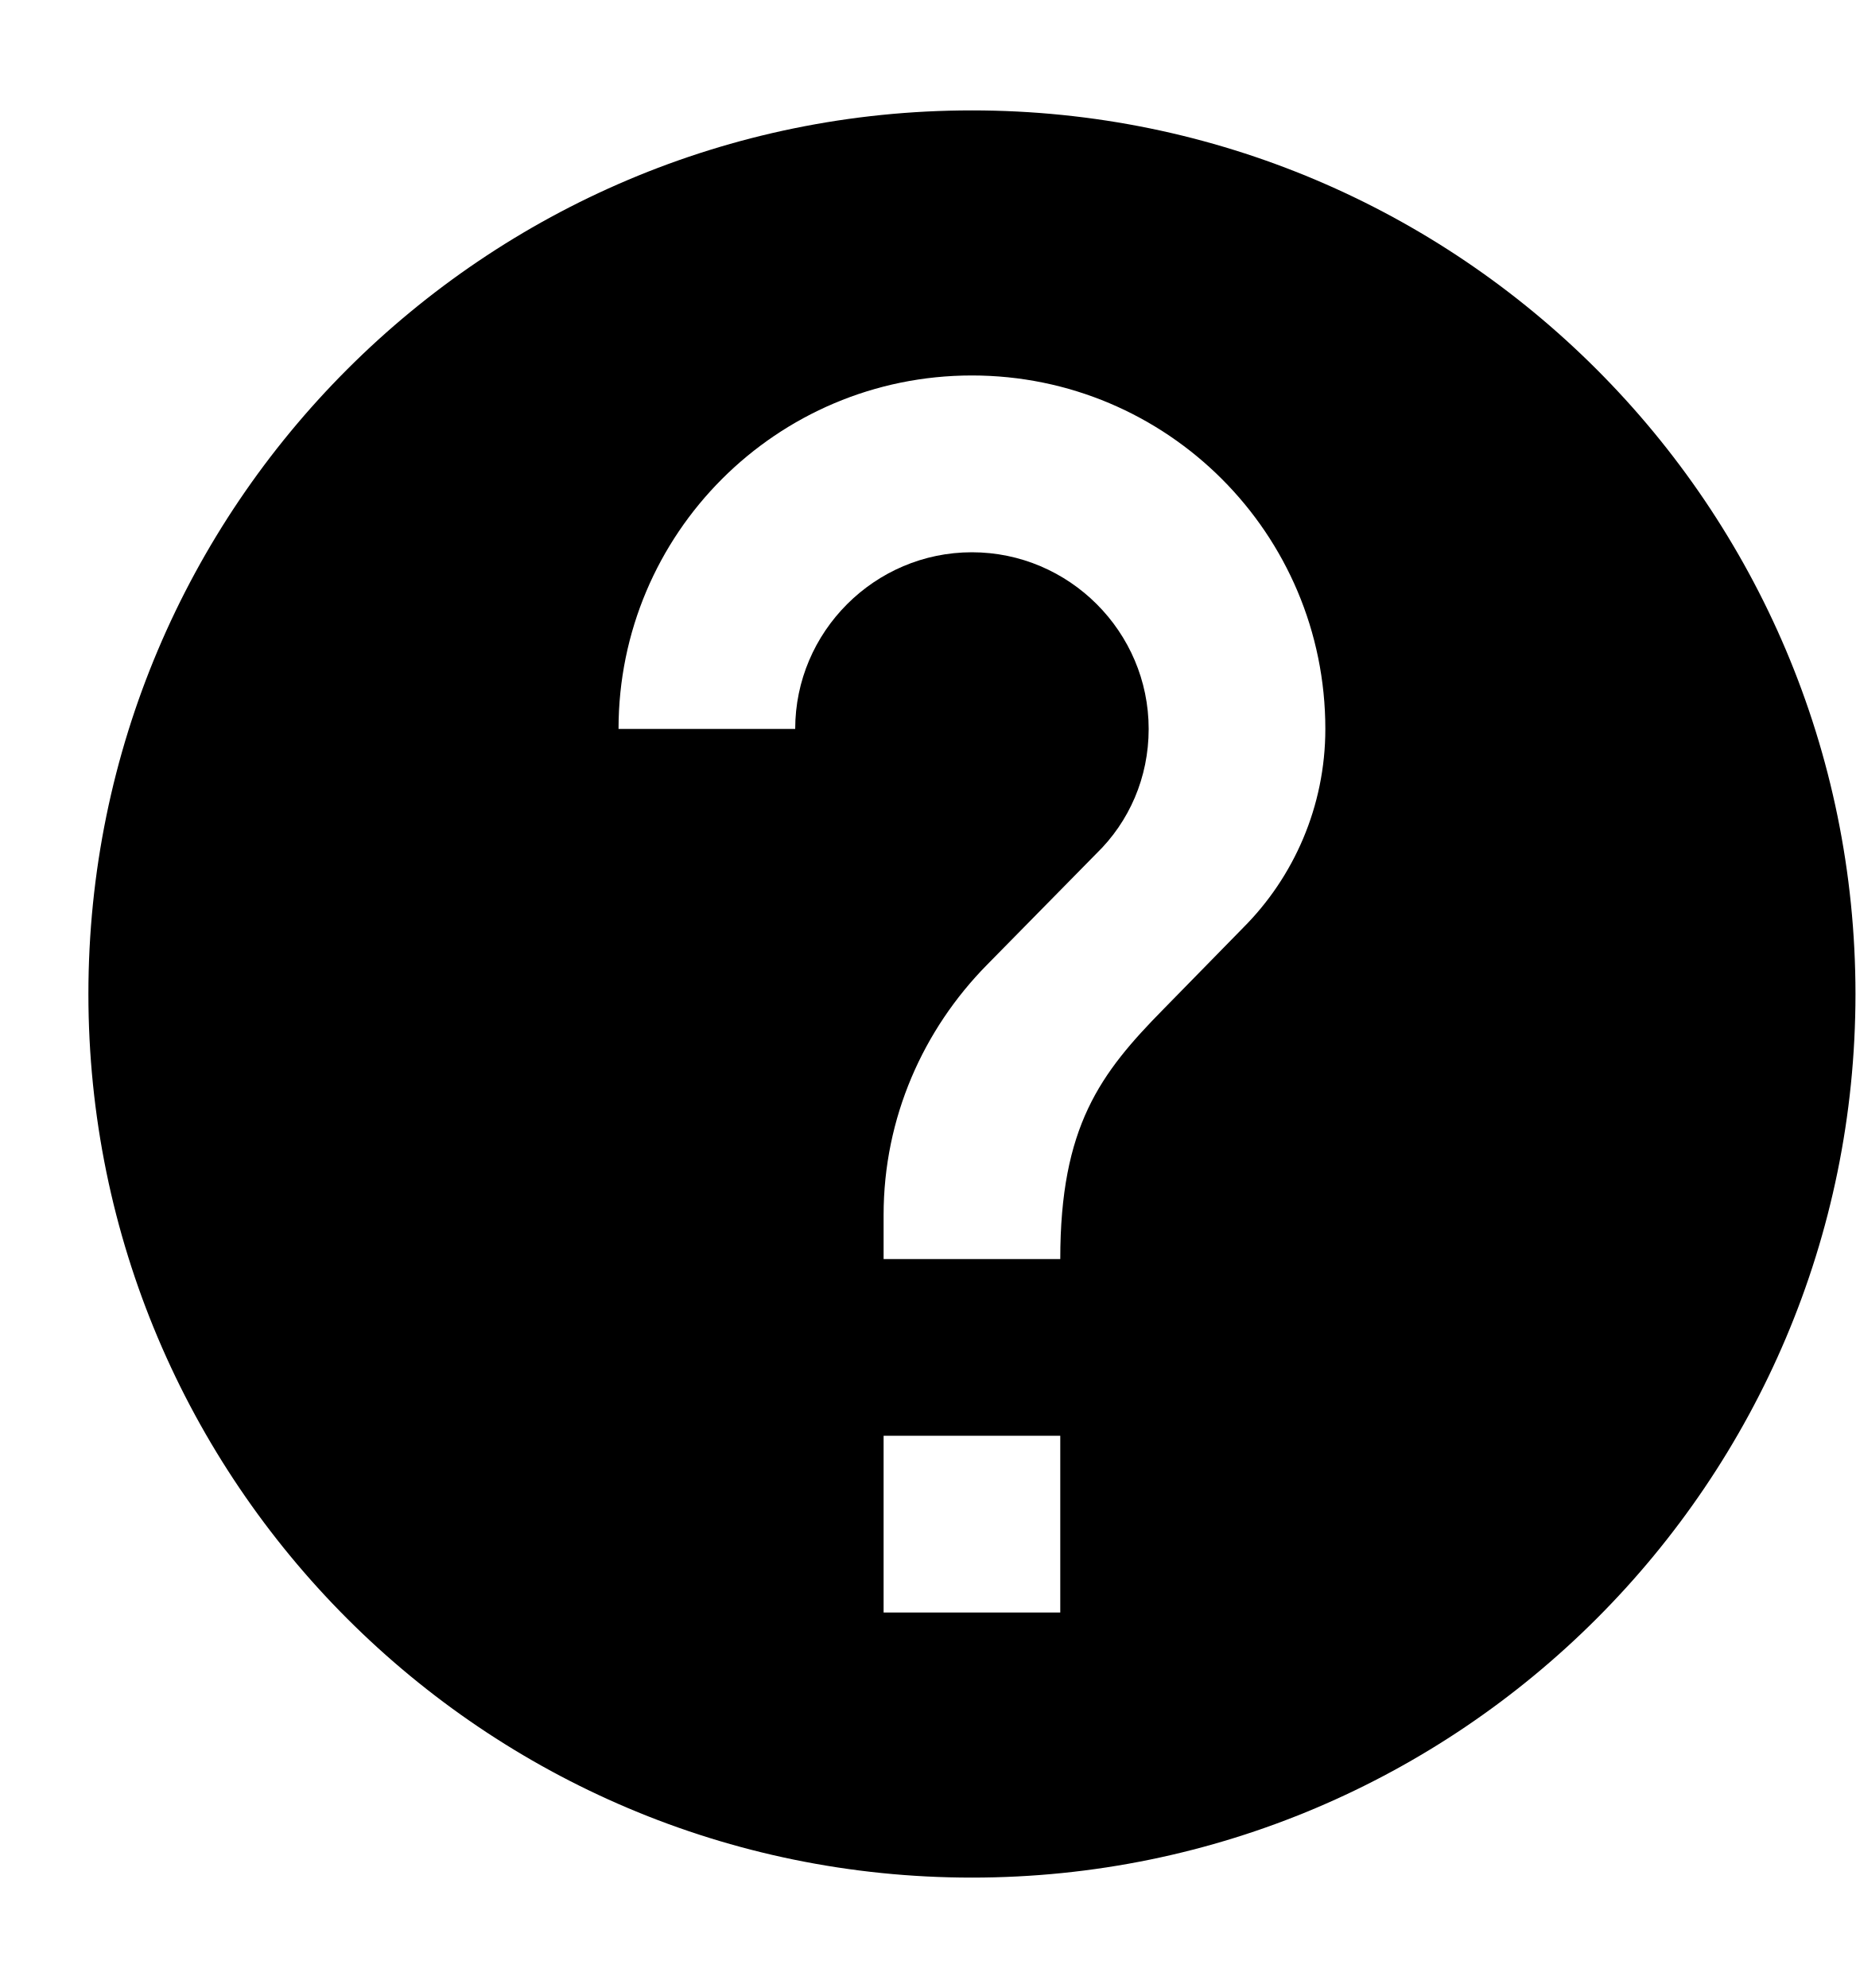
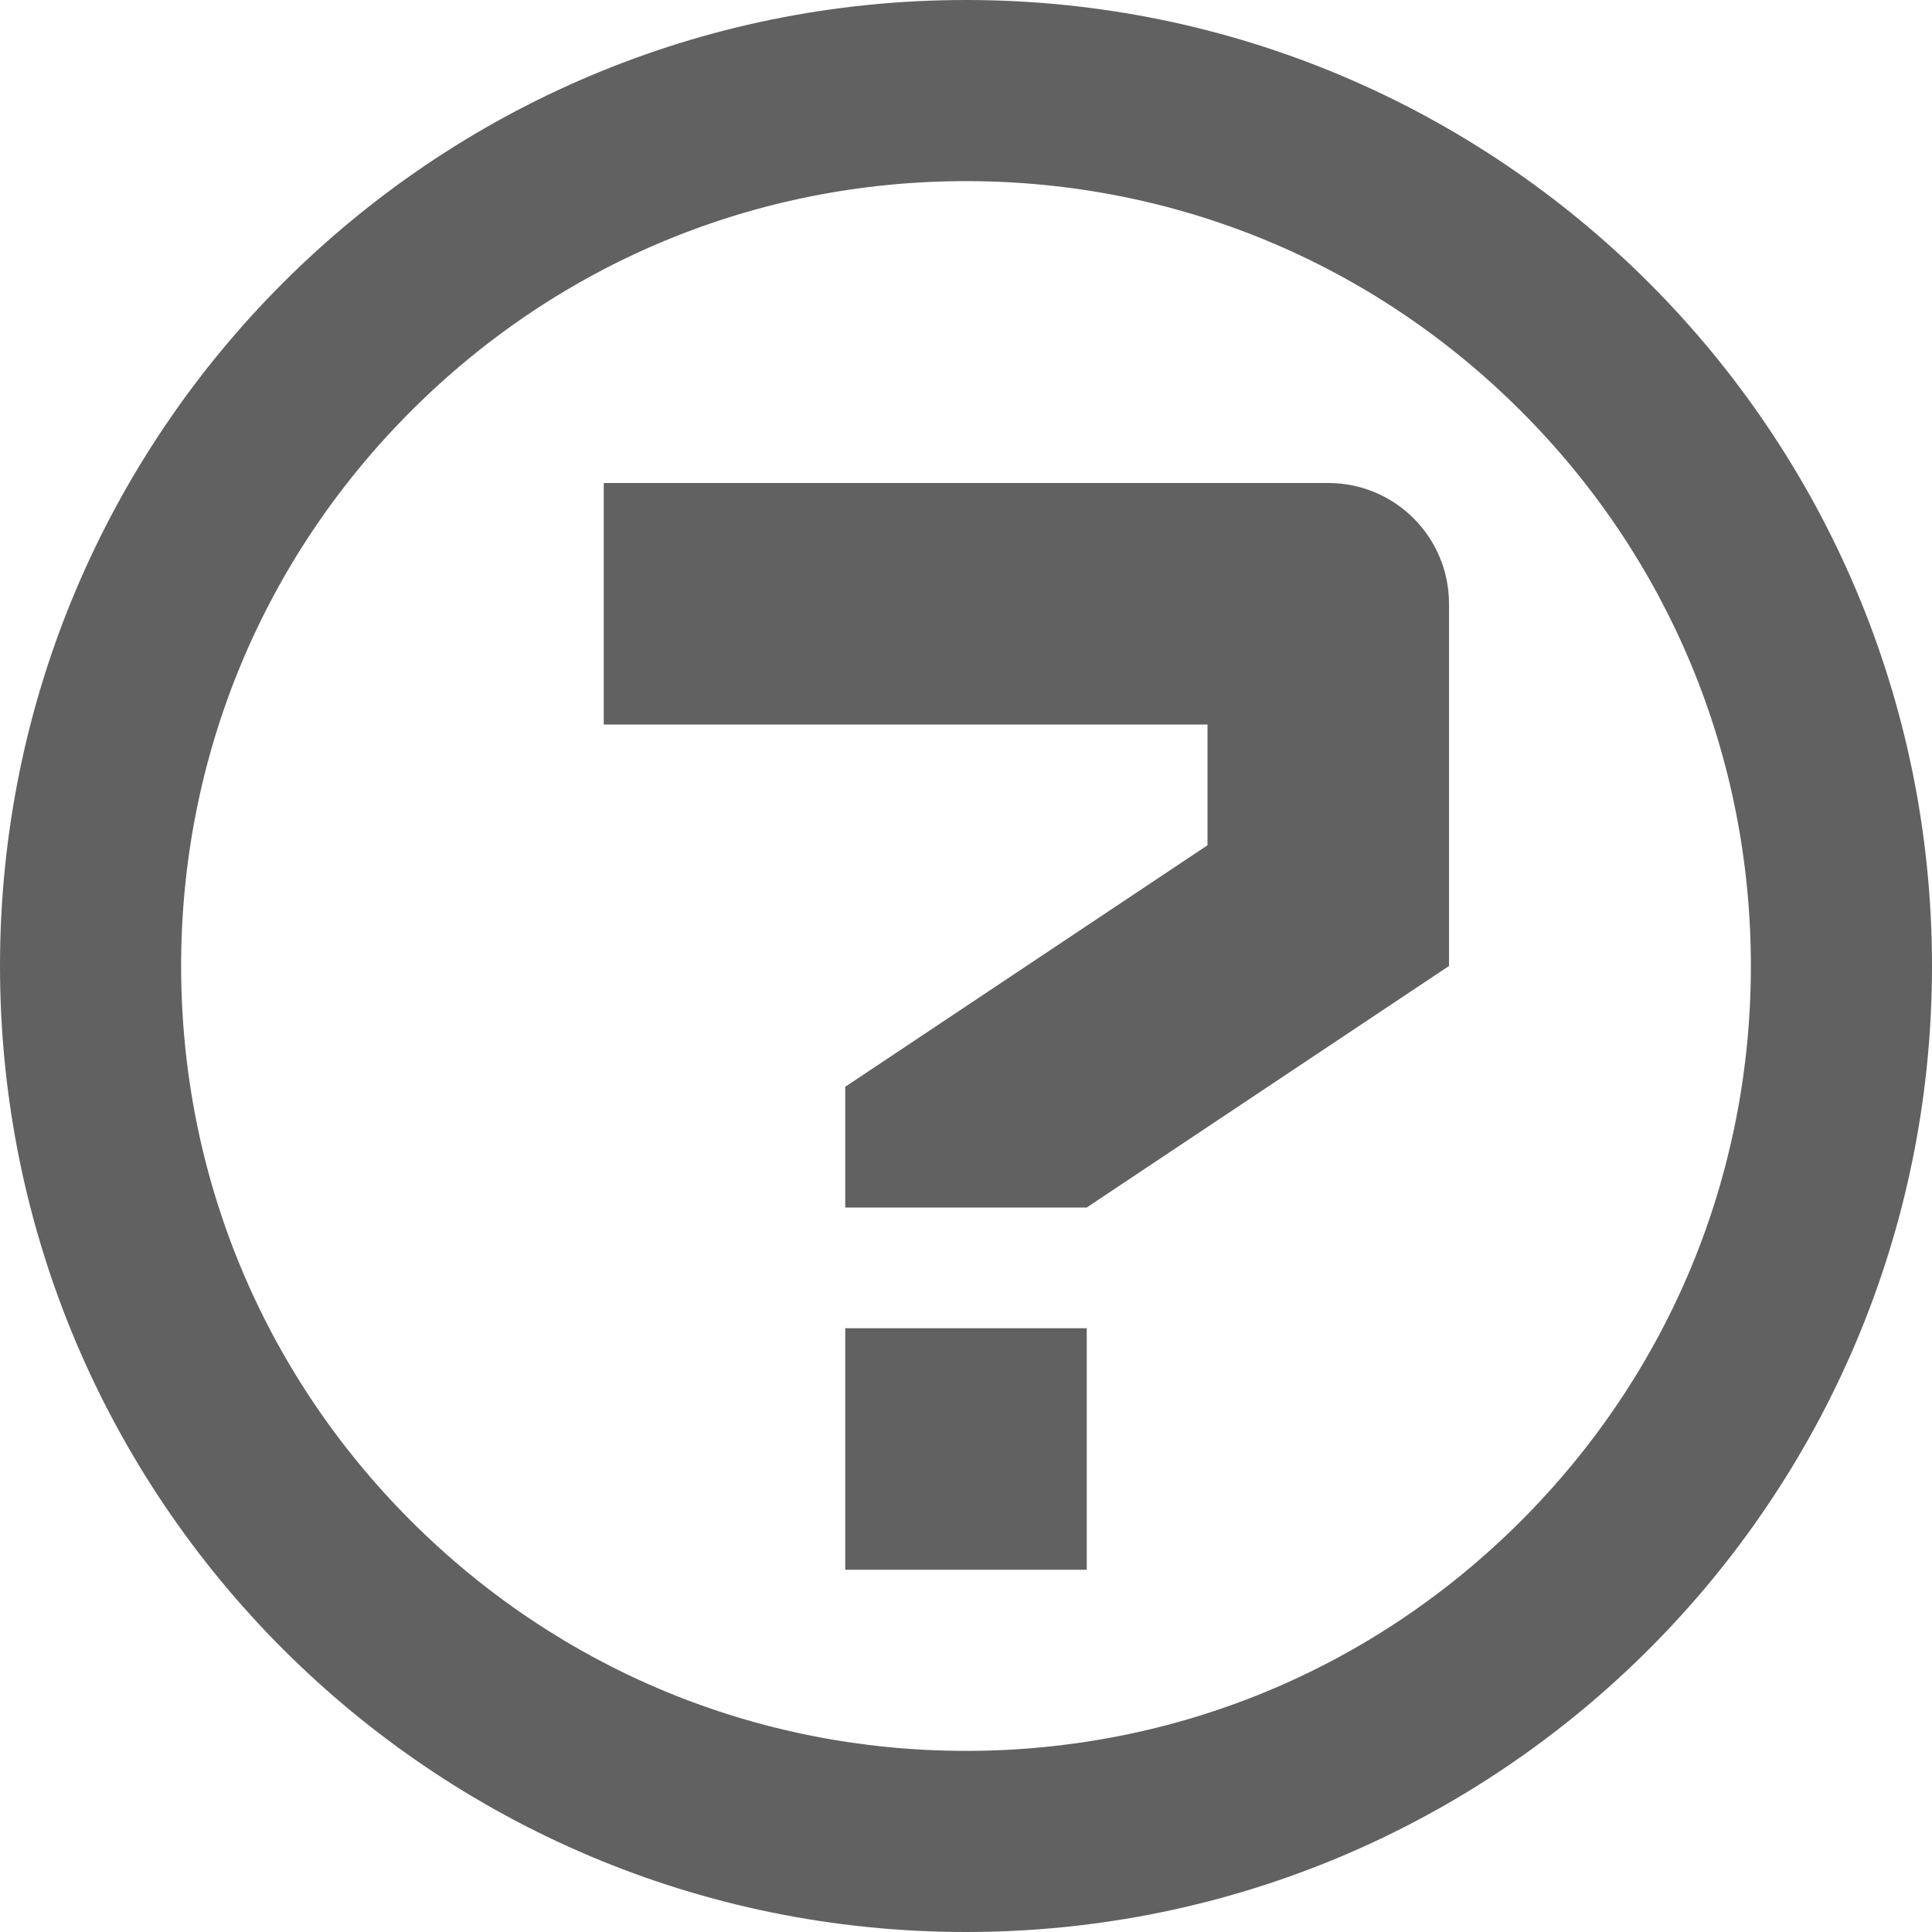
- <svg xmlns="http://www.w3.org/2000/svg" width="14" height="15" viewBox="0 0 14 15" fill="none">
-   <path d="M7.333 0.833C3.653 0.833 0.667 3.82 0.667 7.5C0.667 11.18 3.653 14.167 7.333 14.167C11.013 14.167 14 11.18 14 7.5C14 3.82 11.013 0.833 7.333 0.833ZM8 12.167H6.667V10.833H8V12.167ZM9.38 7L8.78 7.613C8.3 8.1 8 8.5 8 9.5H6.667V9.167C6.667 8.433 6.967 7.767 7.447 7.28L8.273 6.44C8.52 6.2 8.667 5.867 8.667 5.5C8.667 4.767 8.067 4.167 7.333 4.167C6.6 4.167 6 4.767 6 5.5H4.667C4.667 4.027 5.86 2.833 7.333 2.833C8.807 2.833 10 4.027 10 5.5C10 6.087 9.76 6.62 9.38 7Z" fill="black" />
+ <svg xmlns="http://www.w3.org/2000/svg" version="1.1" width="32" height="32" viewBox="0 0 32 32">
+   <path fill="#616161" d="M14 22h4v4h-4zM22 8c1.105 0 2 0.895 2 2v6l-6 4h-4v-2l6-4v-2h-10v-4h12zM16 3c-3.472 0-6.737 1.352-9.192 3.808s-3.808 5.72-3.808 9.192c0 3.472 1.352 6.737 3.808 9.192s5.72 3.808 9.192 3.808c3.472 0 6.737-1.352 9.192-3.808s3.808-5.72 3.808-9.192c0-3.472-1.352-6.737-3.808-9.192s-5.72-3.808-9.192-3.808zM16 0v0c8.837 0 16 7.163 16 16s-7.163 16-16 16c-8.837 0-16-7.163-16-16s7.163-16 16-16z" />
</svg>
